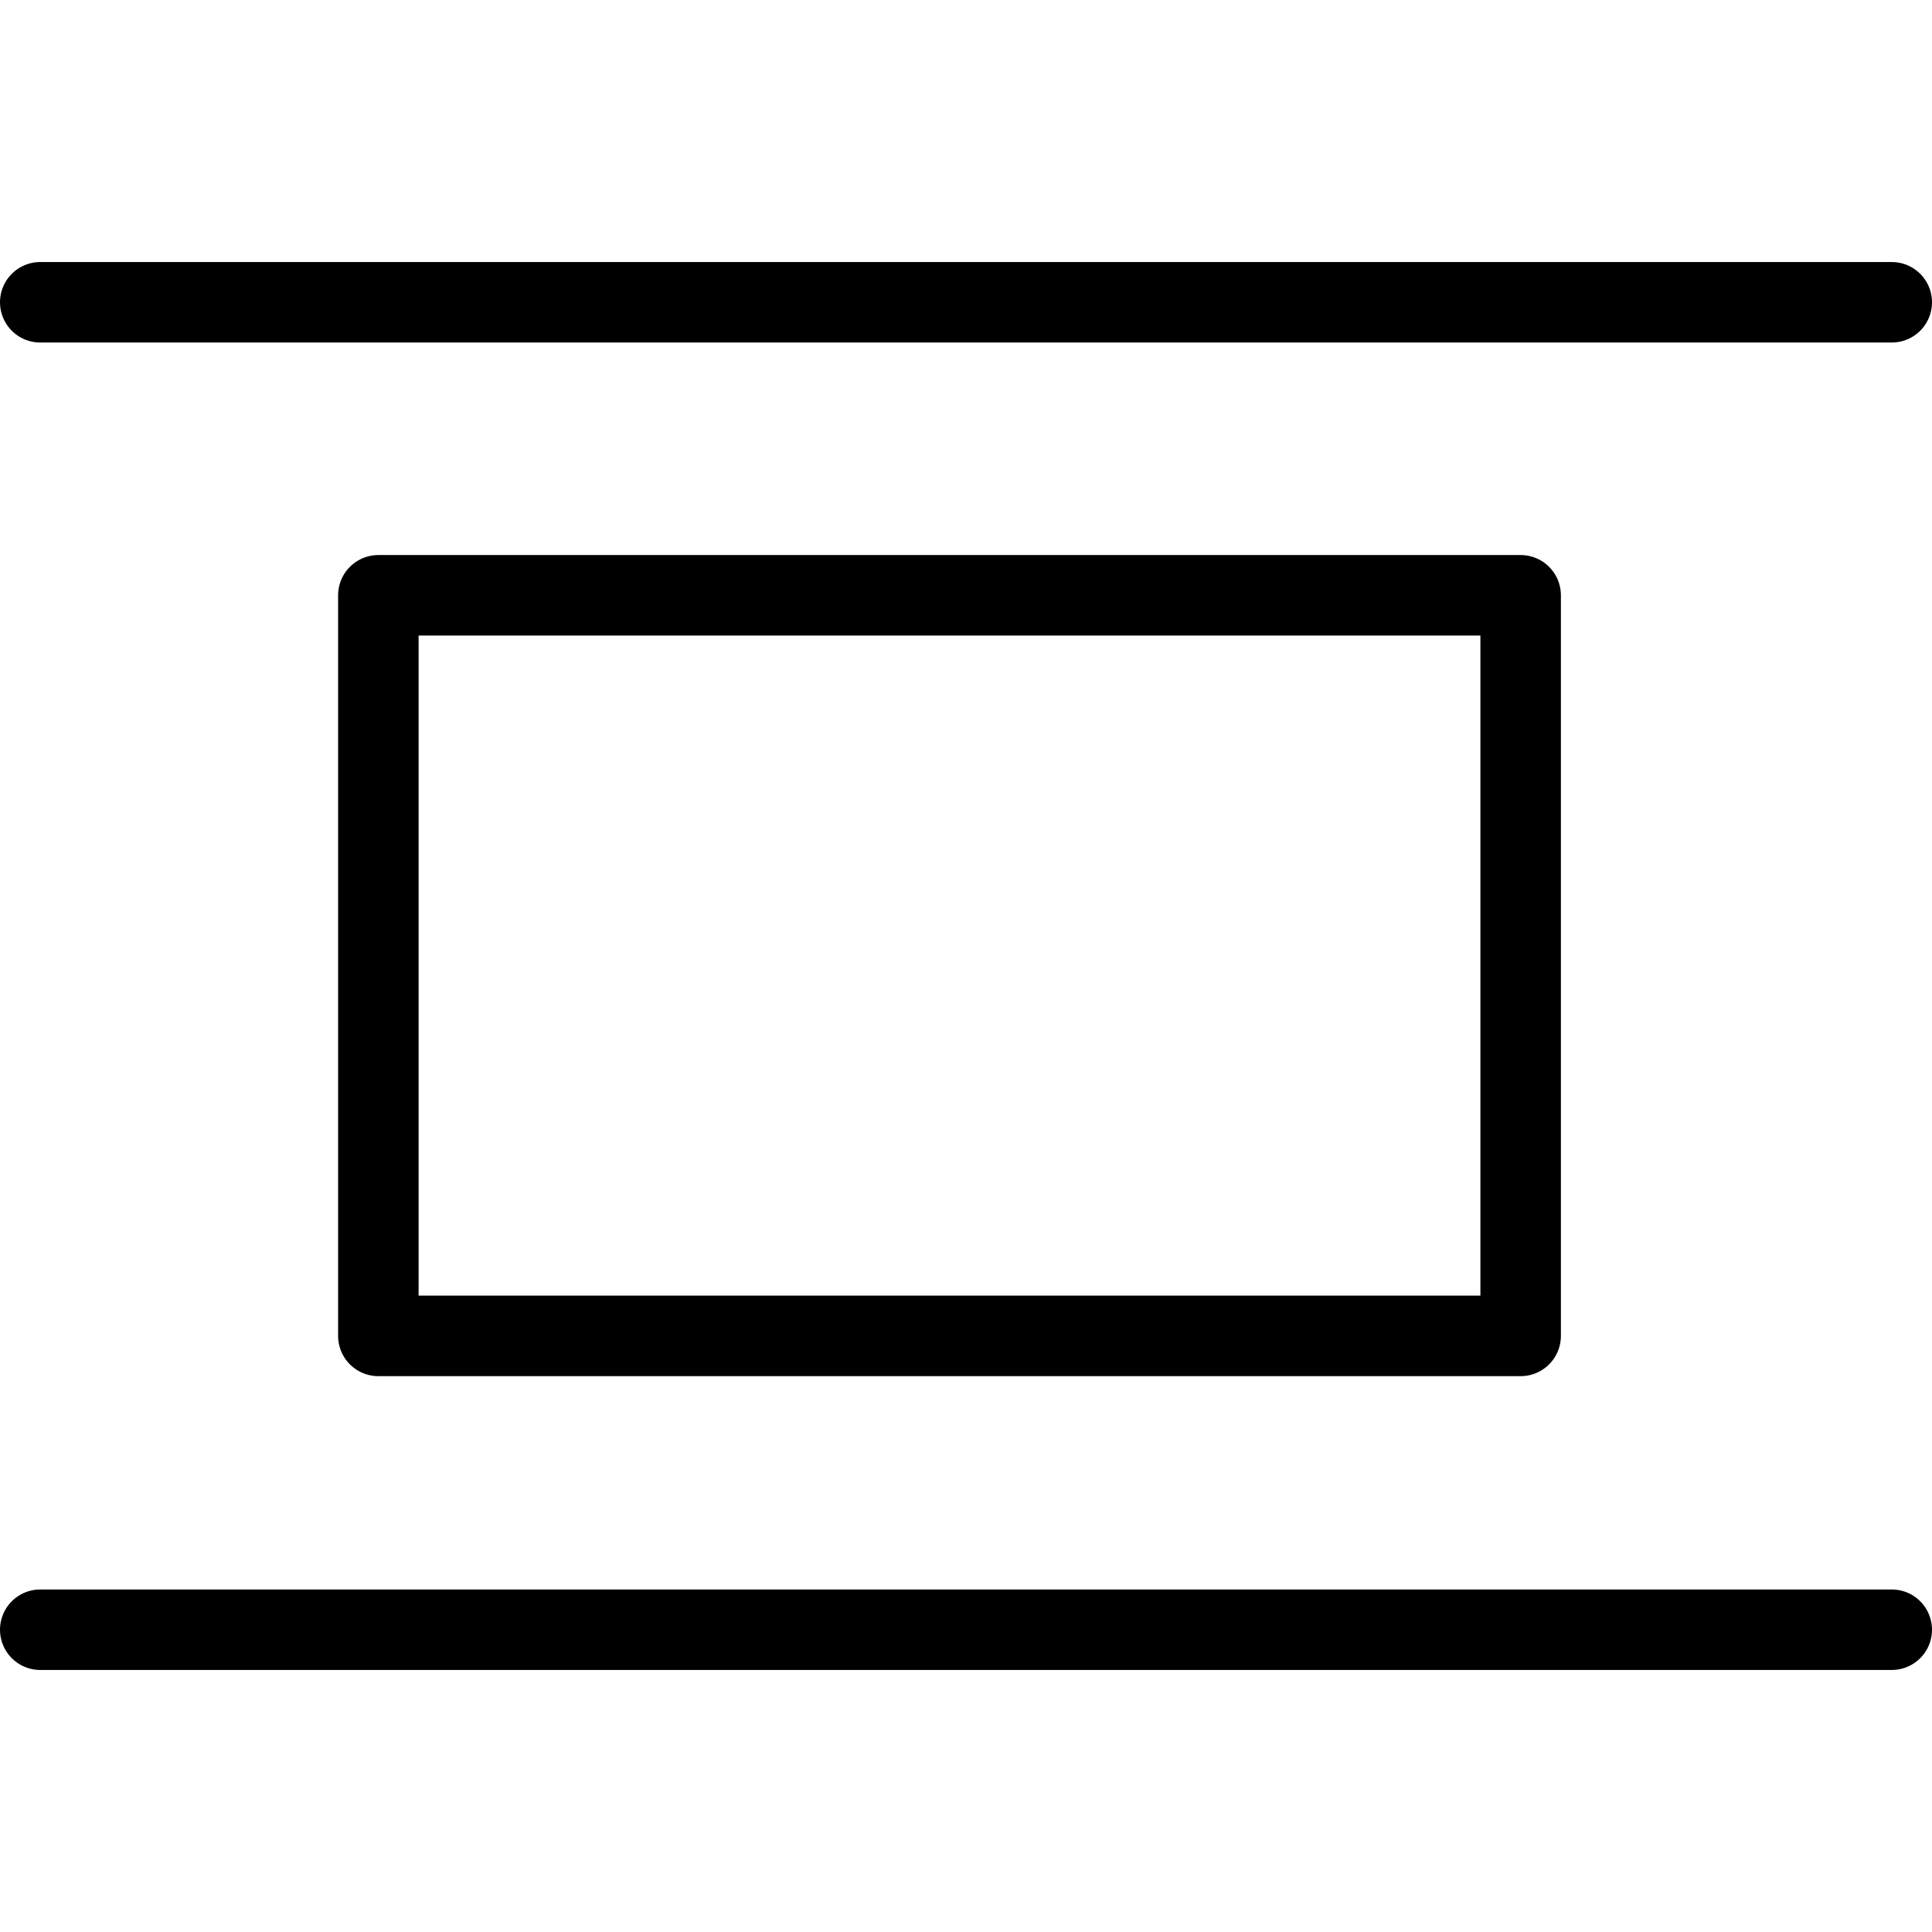
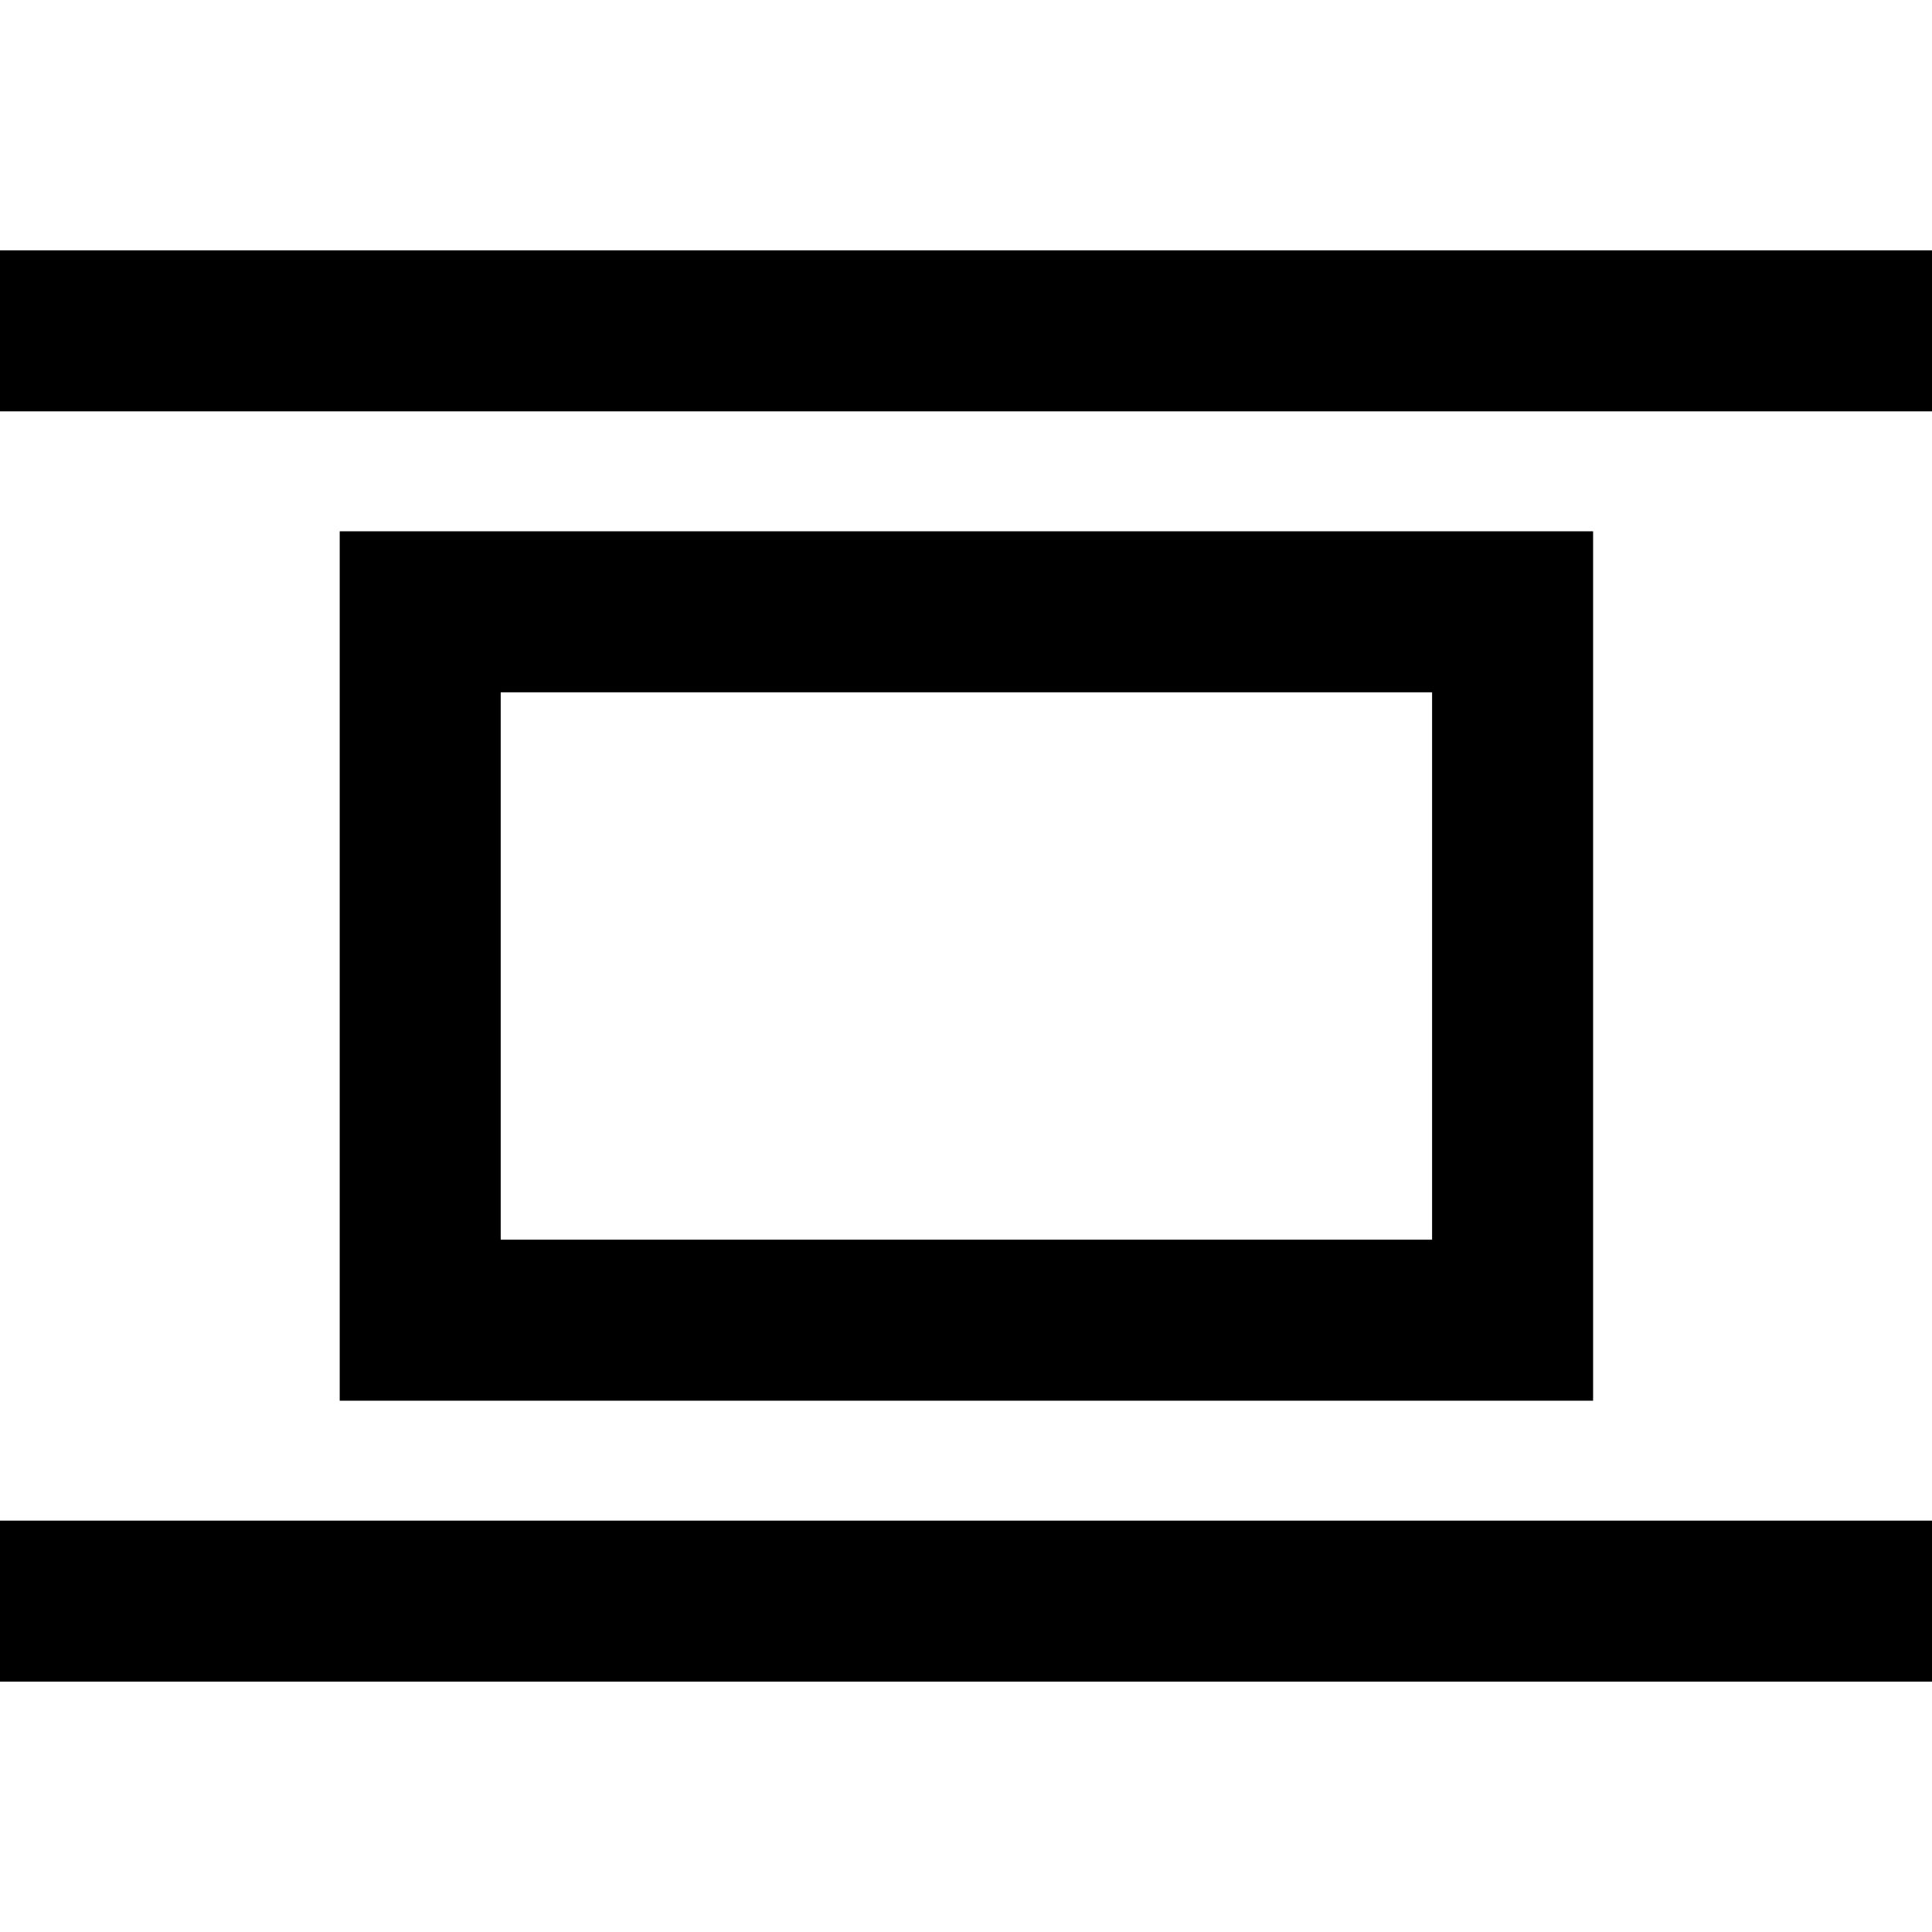
- <svg xmlns="http://www.w3.org/2000/svg" version="1.1" id="Calque_1" x="0px" y="0px" viewBox="0 0 24 17.49" style="width: 14px; height: 14px;" xml:space="preserve" width="14">
-   <g fill="none" stroke="currentColor" stroke-linecap="round" stroke-linejoin="round">
-     <line class="cls-1" x1="0.5" y1="0.5" x2="23.5" y2="0.5" />
-     <line class="cls-1" x1="0.5" y1="16.99" x2="23.5" y2="16.99" />
-     <rect class="cls-1" x="4.7" y="4.14" width="14.19" height="9.2" />
+ <svg xmlns="http://www.w3.org/2000/svg" version="1.1" id="Calque_1" x="0px" y="0px" viewBox="0 0 24 24" style="width: 14px; height: 14px;" xml:space="preserve">
+   <g fill="none" stroke="currentColor" stroke-linecap="square" stroke-miterlimit="10" stroke-width="2px">
+     <line x1="1" y1="4.11" x2="23" y2="4.11" />
+     <line x1="1" y1="19.89" x2="23" y2="19.89" />
+     <rect x="5.22" y="7.6" width="13.57" height="8.8" />
  </g>
</svg>
